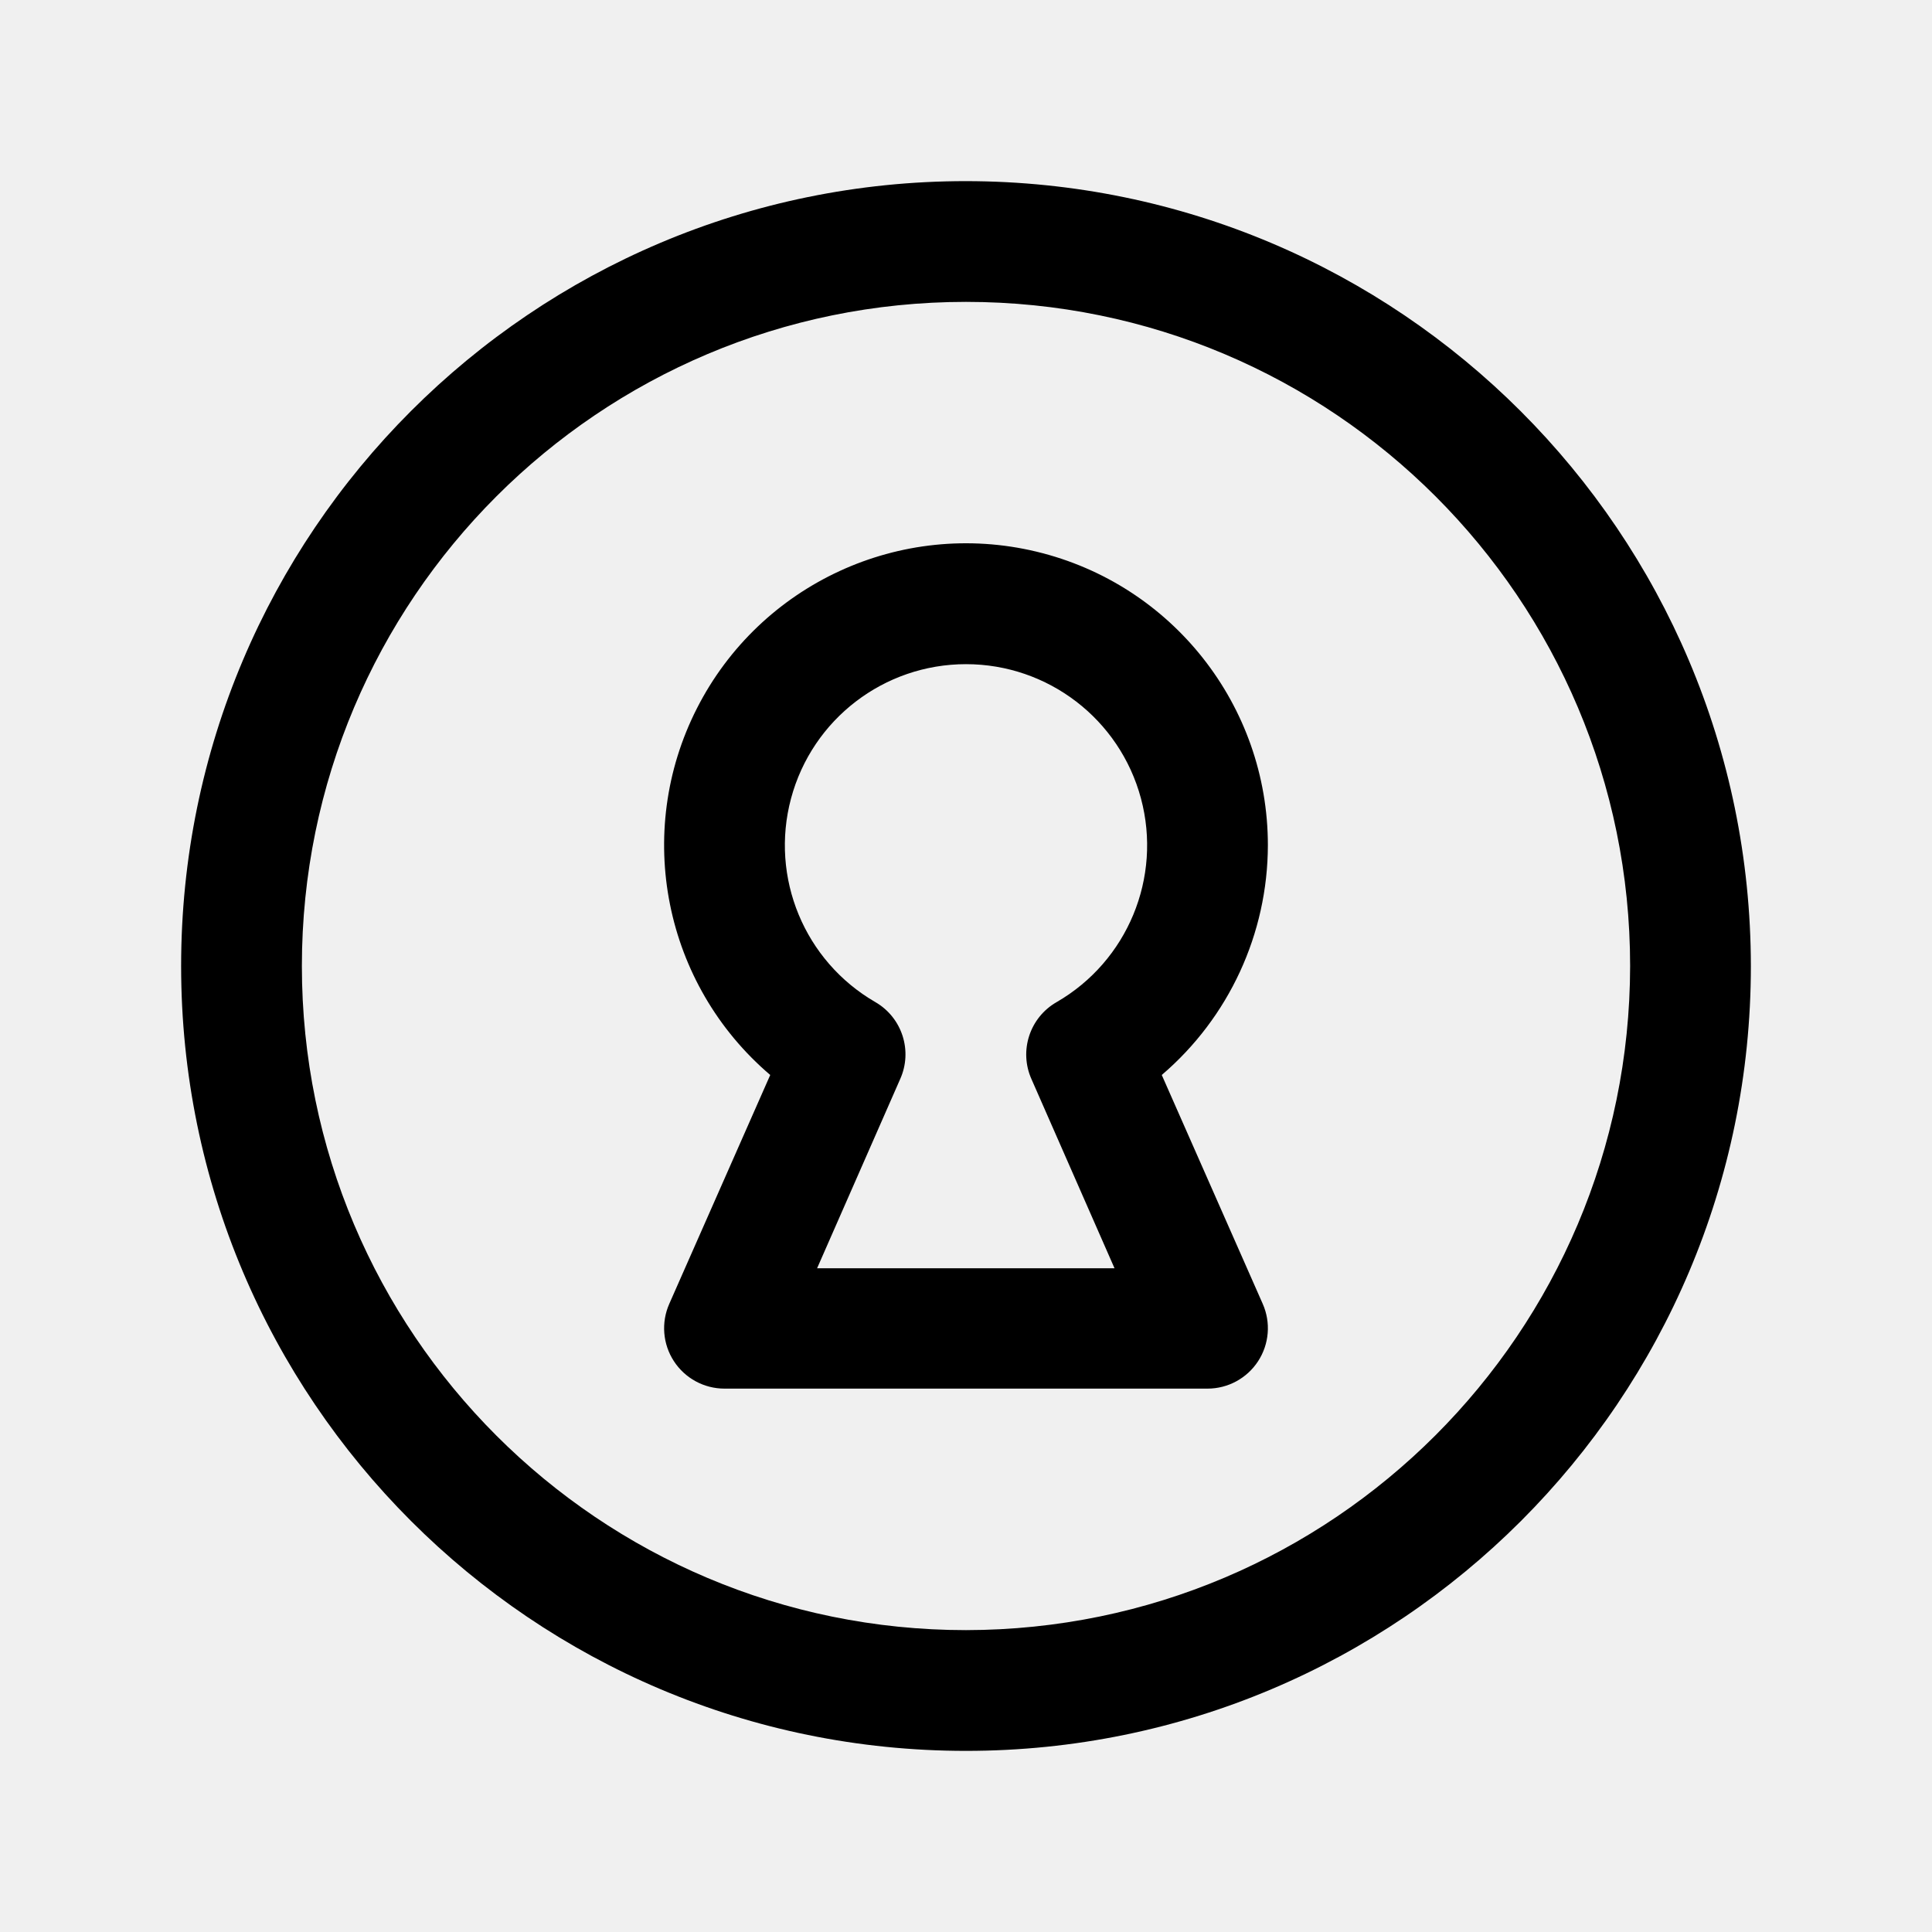
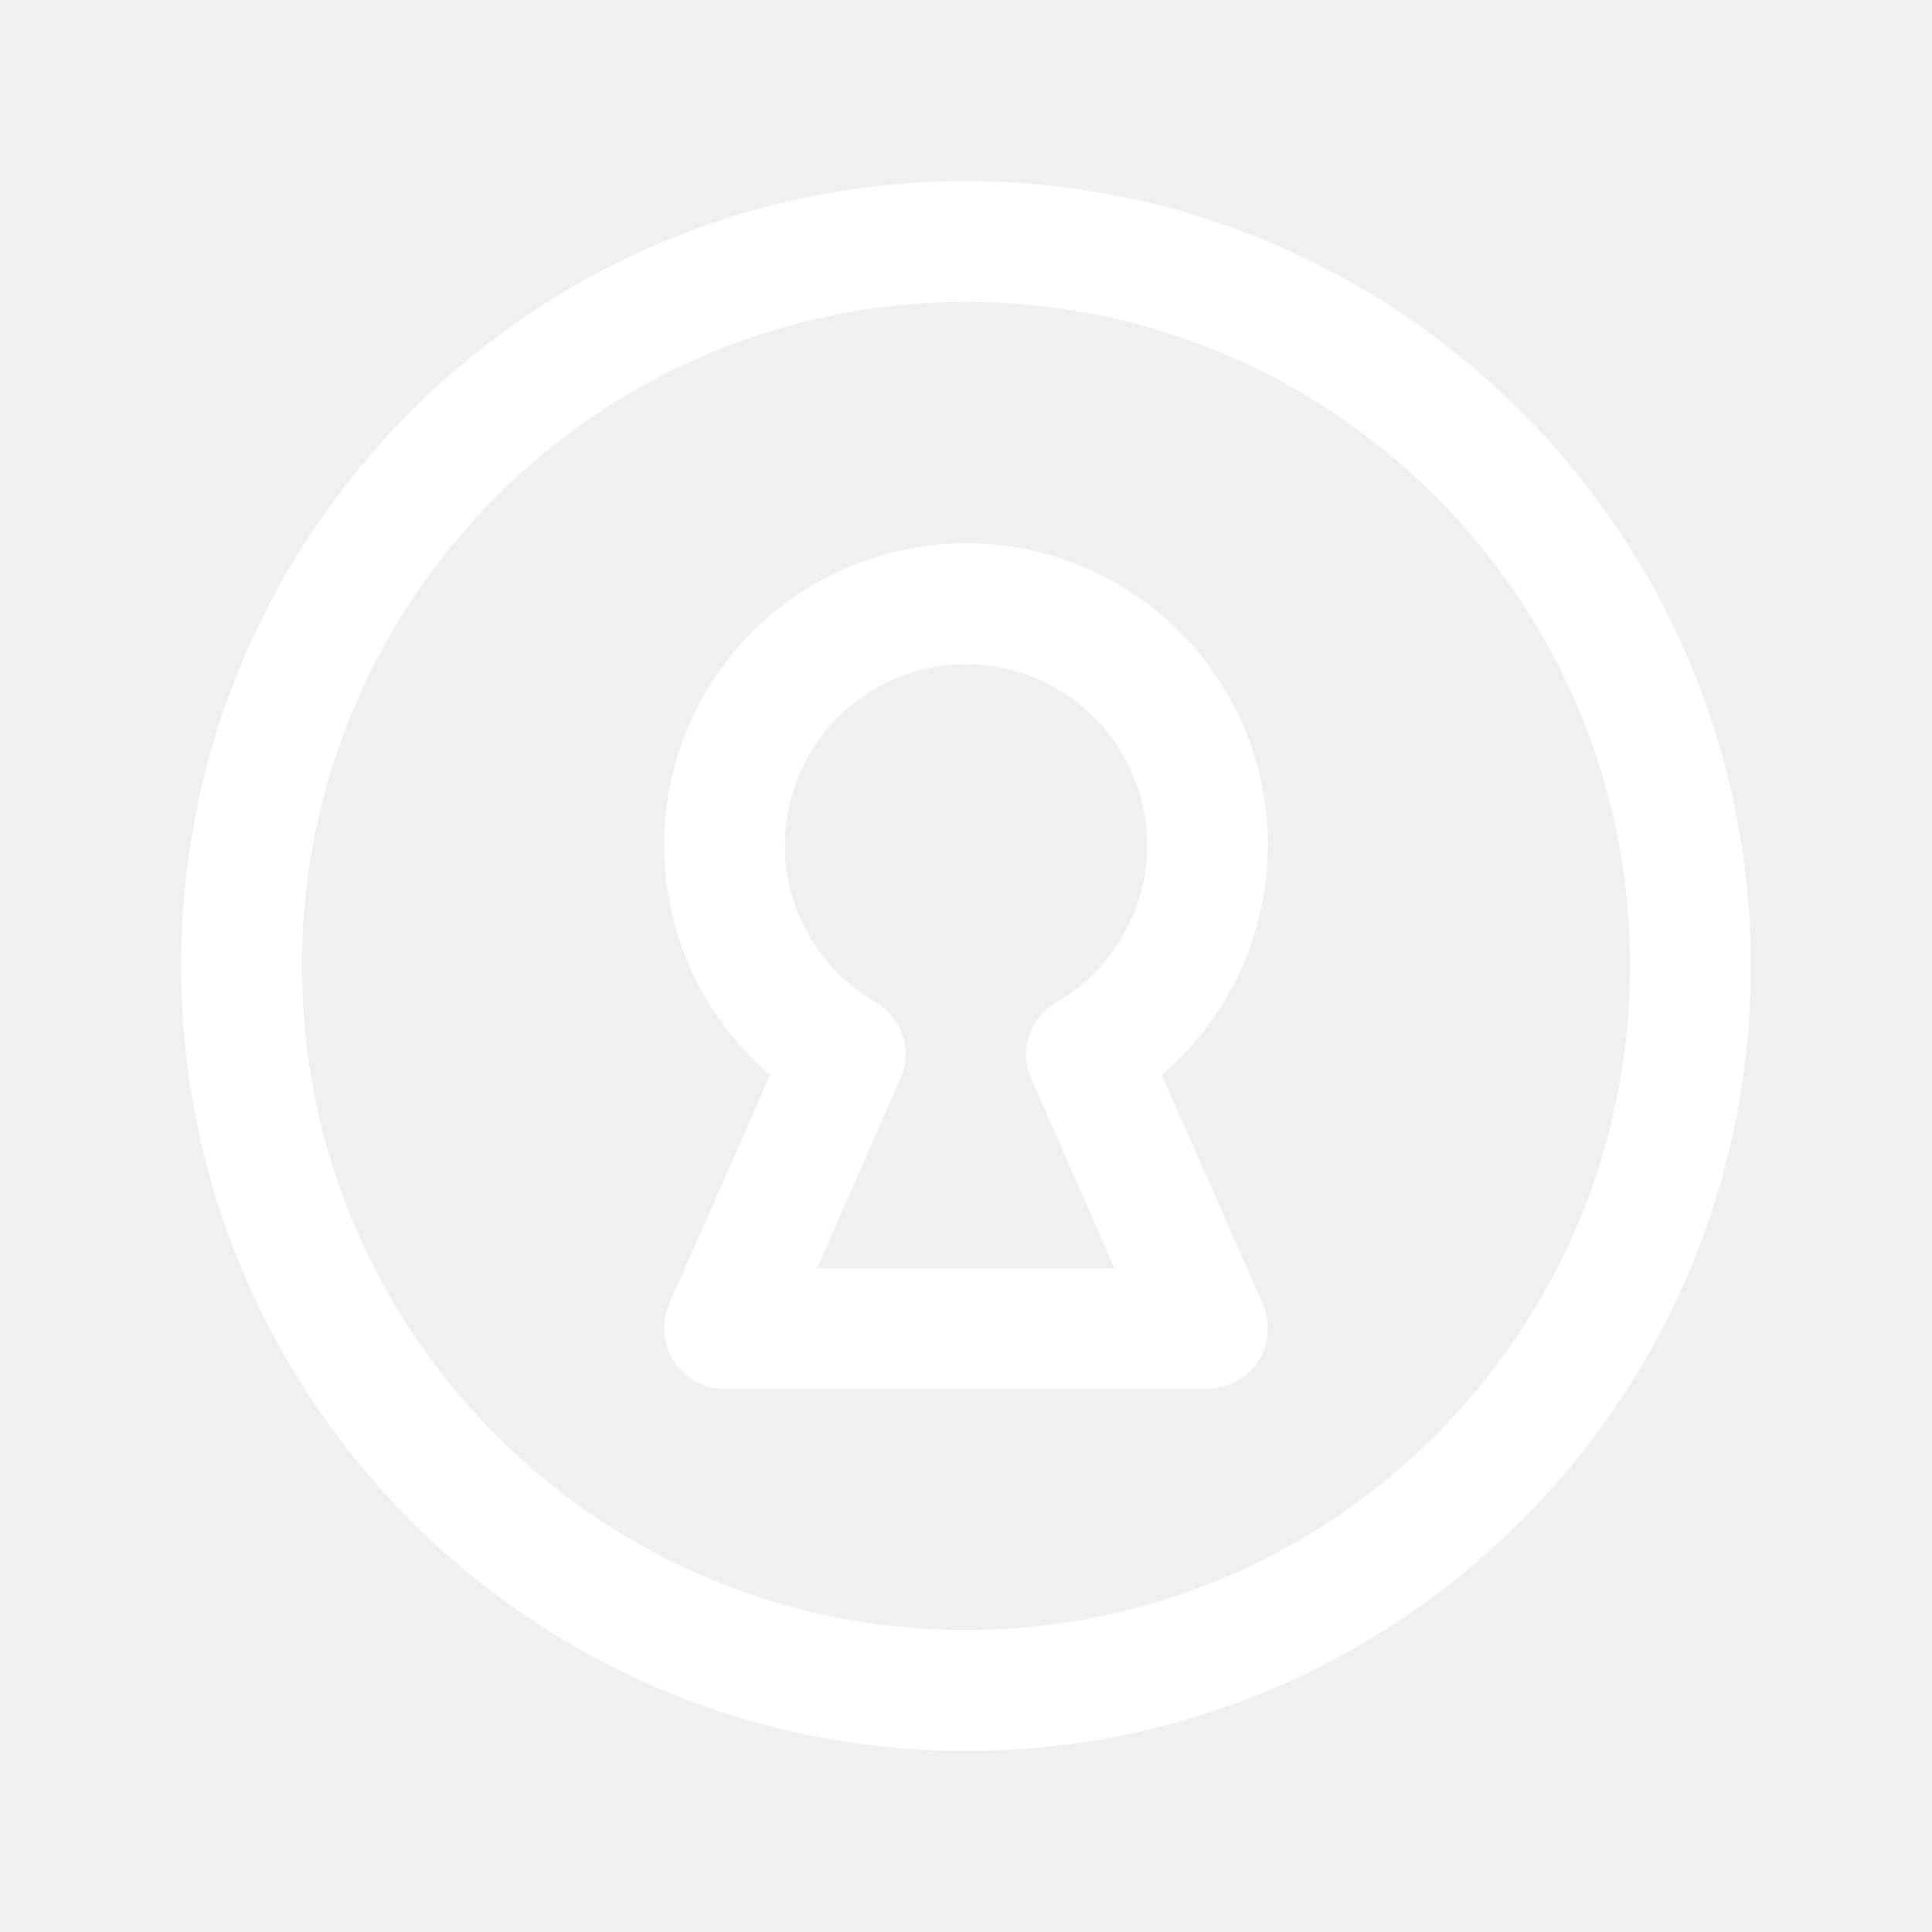
- <svg xmlns="http://www.w3.org/2000/svg" width="32" height="32" fill="#000000" viewBox="0 0 256 256">
+ <svg xmlns="http://www.w3.org/2000/svg" width="32" height="32" fill="#fff" viewBox="0 0 256 256">
  <path d="M128,24A104,104,0,1,0,232,128,104.11,104.11,0,0,0,128,24Zm0,192a88,88,0,1,1,88-88A88.1,88.1,0,0,1,128,216Zm40-104a40,40,0,1,0-65.94,30.44L88.68,172.77A8,8,0,0,0,96,184h64a8,8,0,0,0,7.32-11.23l-13.38-30.33A40.14,40.14,0,0,0,168,112ZM136.68,143l11,25.05H108.27l11-25.05A8,8,0,0,0,116,132.79a24,24,0,1,1,24,0A8,8,0,0,0,136.68,143Z" />
</svg>
